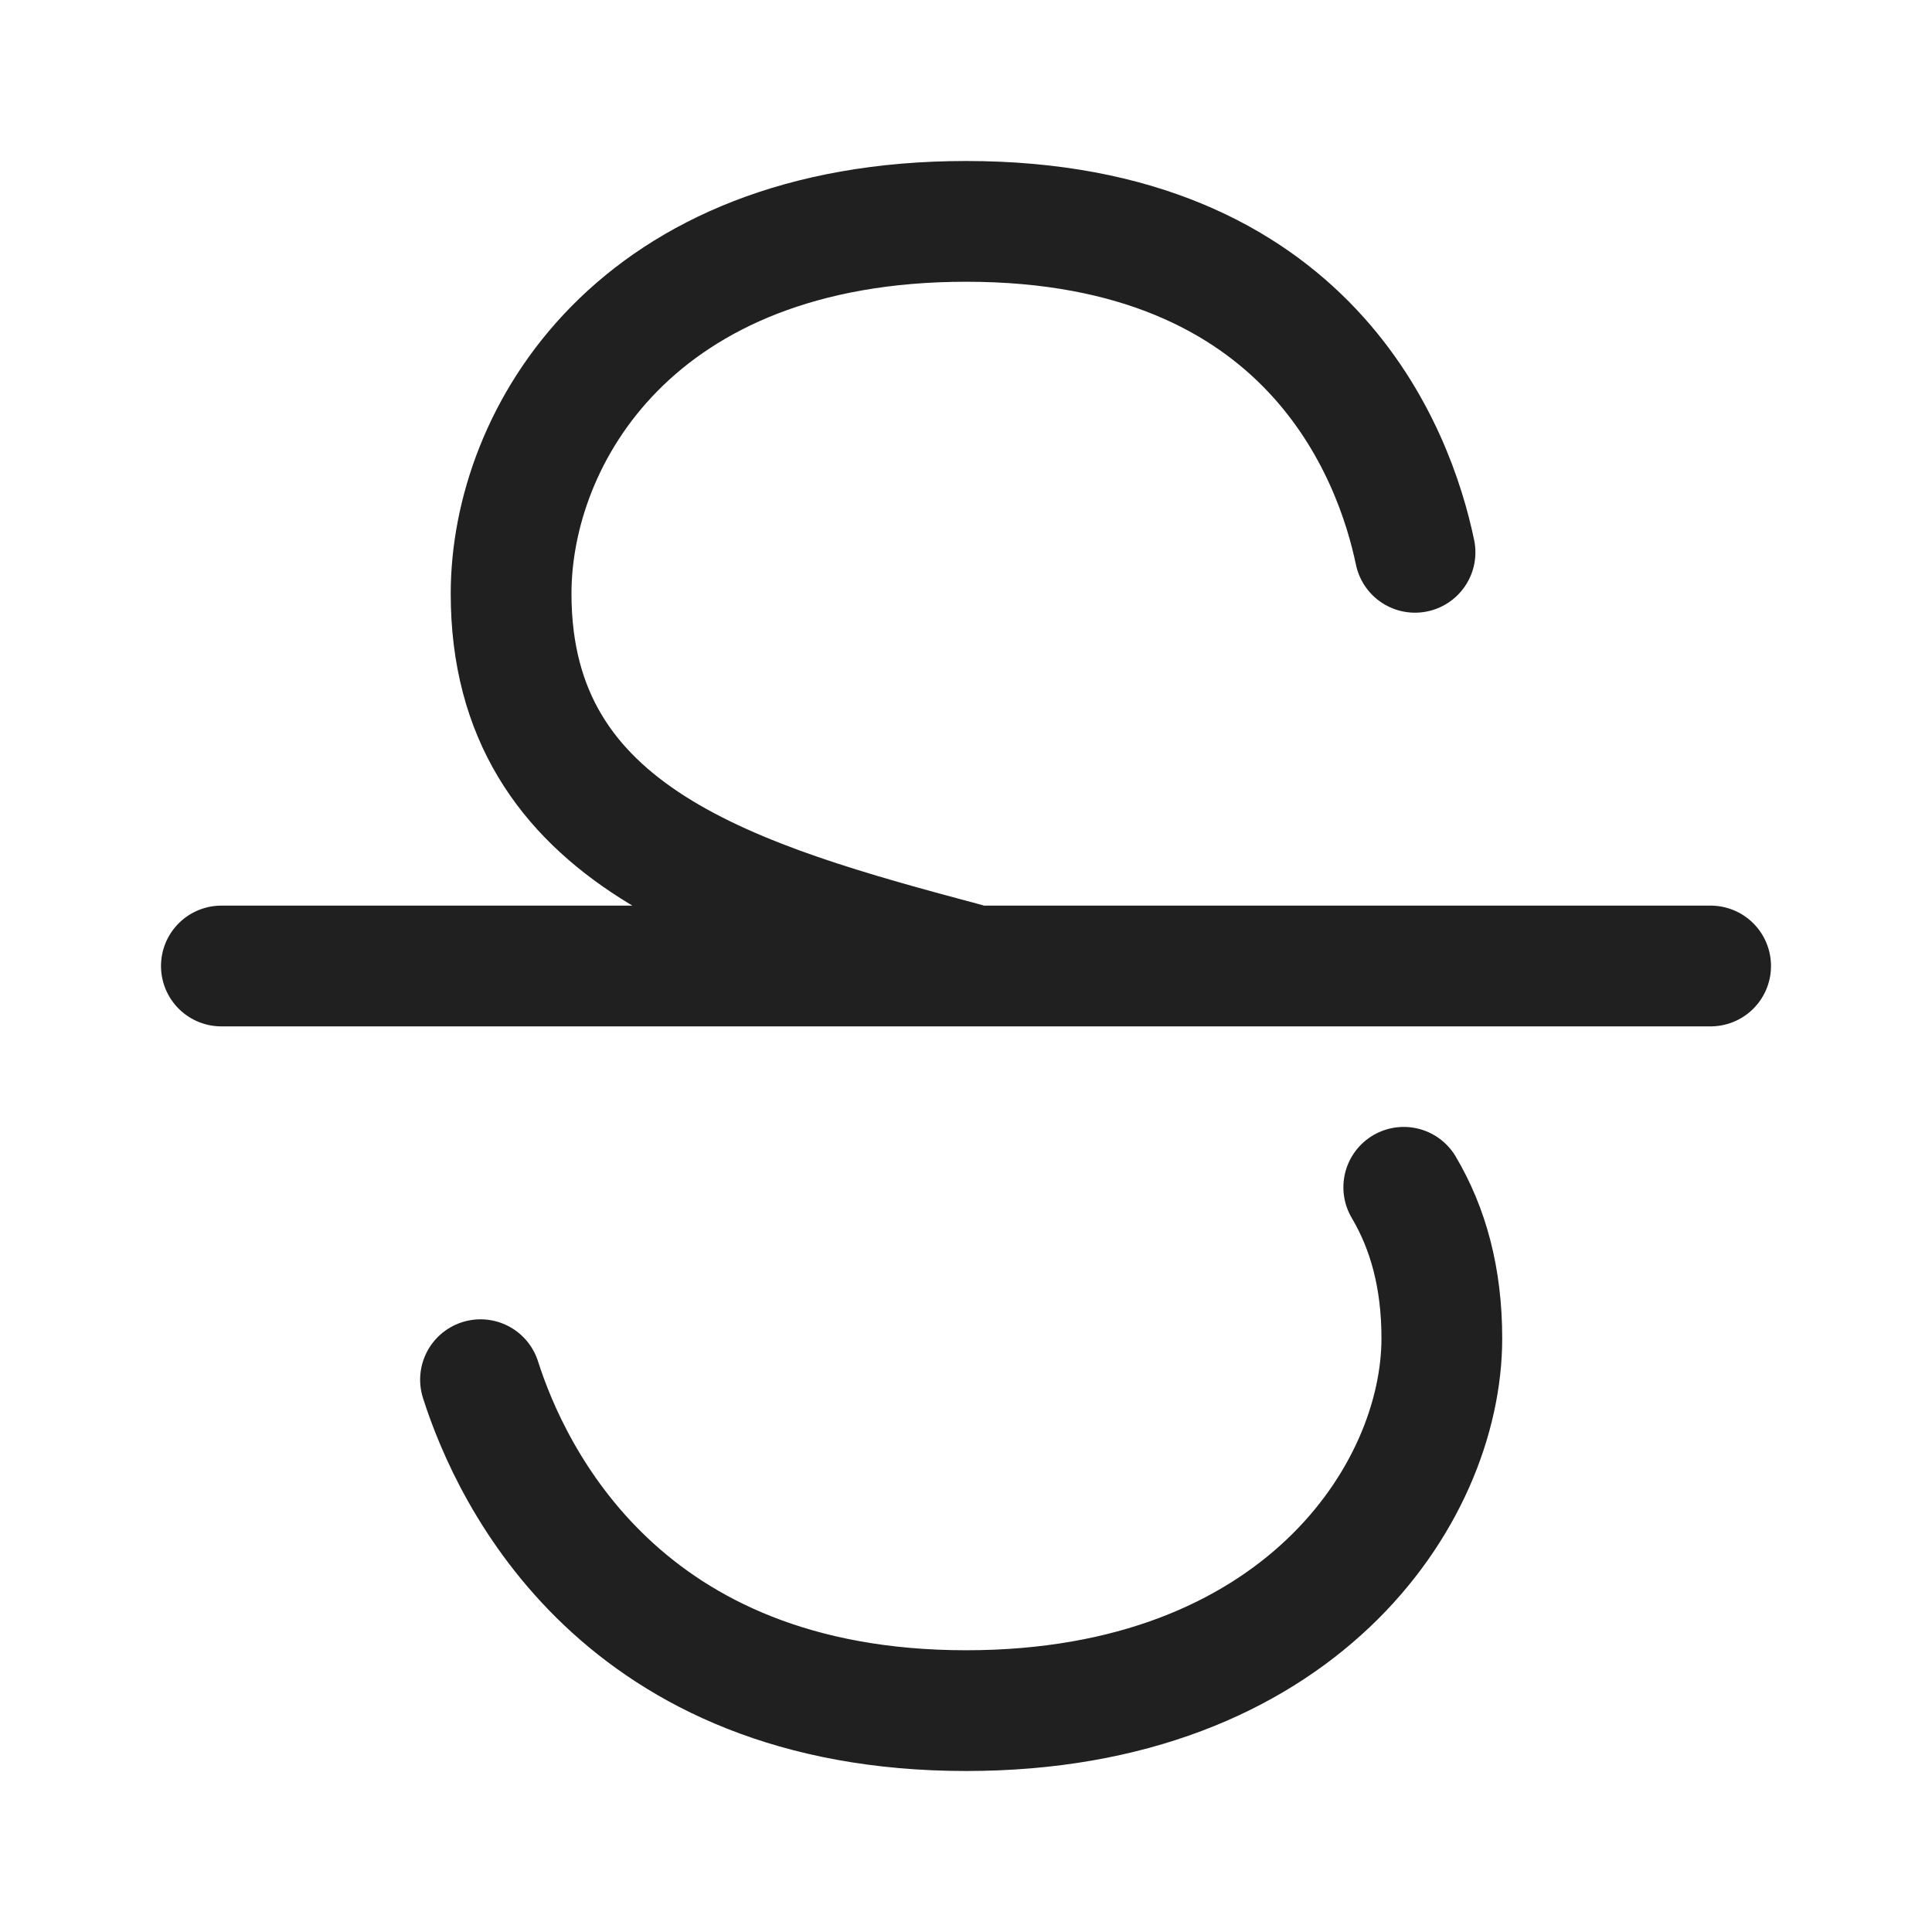
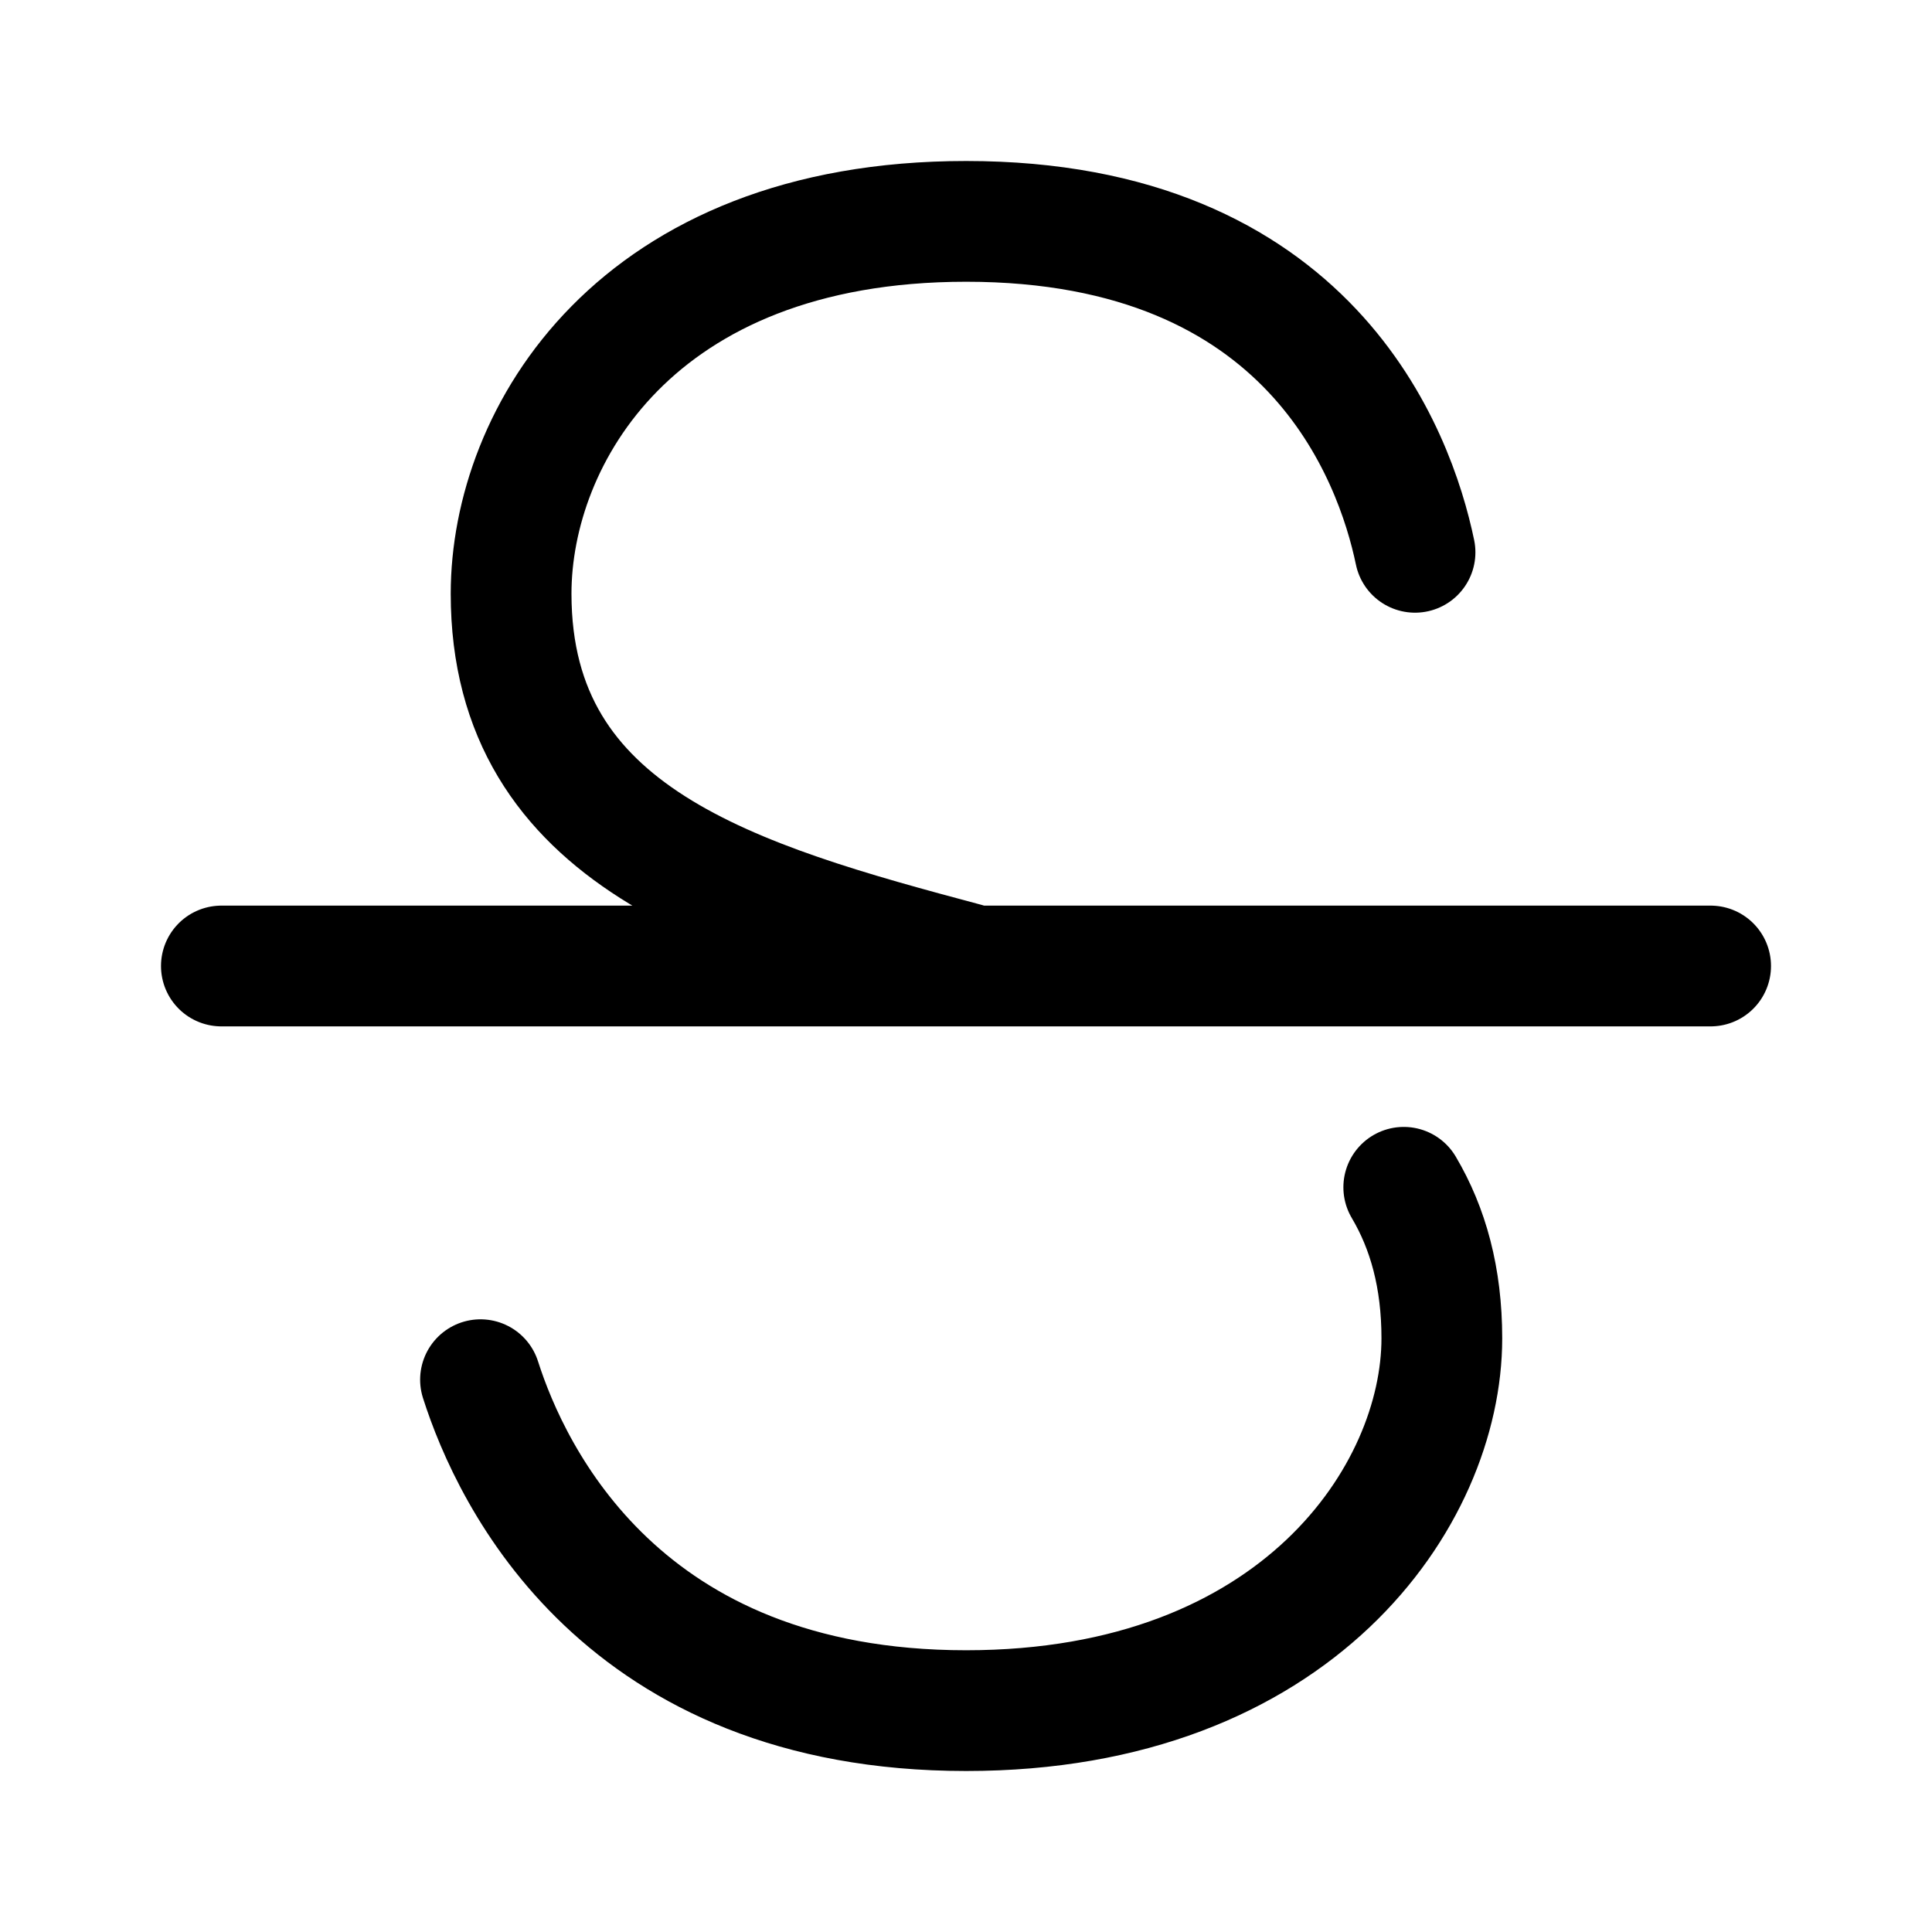
<svg xmlns="http://www.w3.org/2000/svg" width="24" height="24" viewBox="0 0 24 24" fill="none" data-fui-icon="true">
-   <path d="M17.578 6.861C17.327 5.656 16.279 2.75 12.002 2.75C7.891 2.75 6.349 5.423 6.349 7.375C6.349 10.413 9.155 11.206 12.002 11.966M5.969 17.139C6.353 18.344 7.724 21.25 12.002 21.25C16.113 21.25 17.911 18.577 17.911 16.625C17.911 15.873 17.74 15.259 17.438 14.749M2.75 12H21.25" stroke="currentColor" stroke-opacity=".875" stroke-width="1.5" stroke-linecap="round" />
+   <path d="M17.578 6.861C17.327 5.656 16.279 2.75 12.002 2.75C7.891 2.75 6.349 5.423 6.349 7.375C6.349 10.413 9.155 11.206 12.002 11.966M5.969 17.139C6.353 18.344 7.724 21.25 12.002 21.25C16.113 21.25 17.911 18.577 17.911 16.625C17.911 15.873 17.74 15.259 17.438 14.749M2.75 12H21.25" stroke="currentColor" stroke-width="1.5" stroke-linecap="round" />
</svg>
